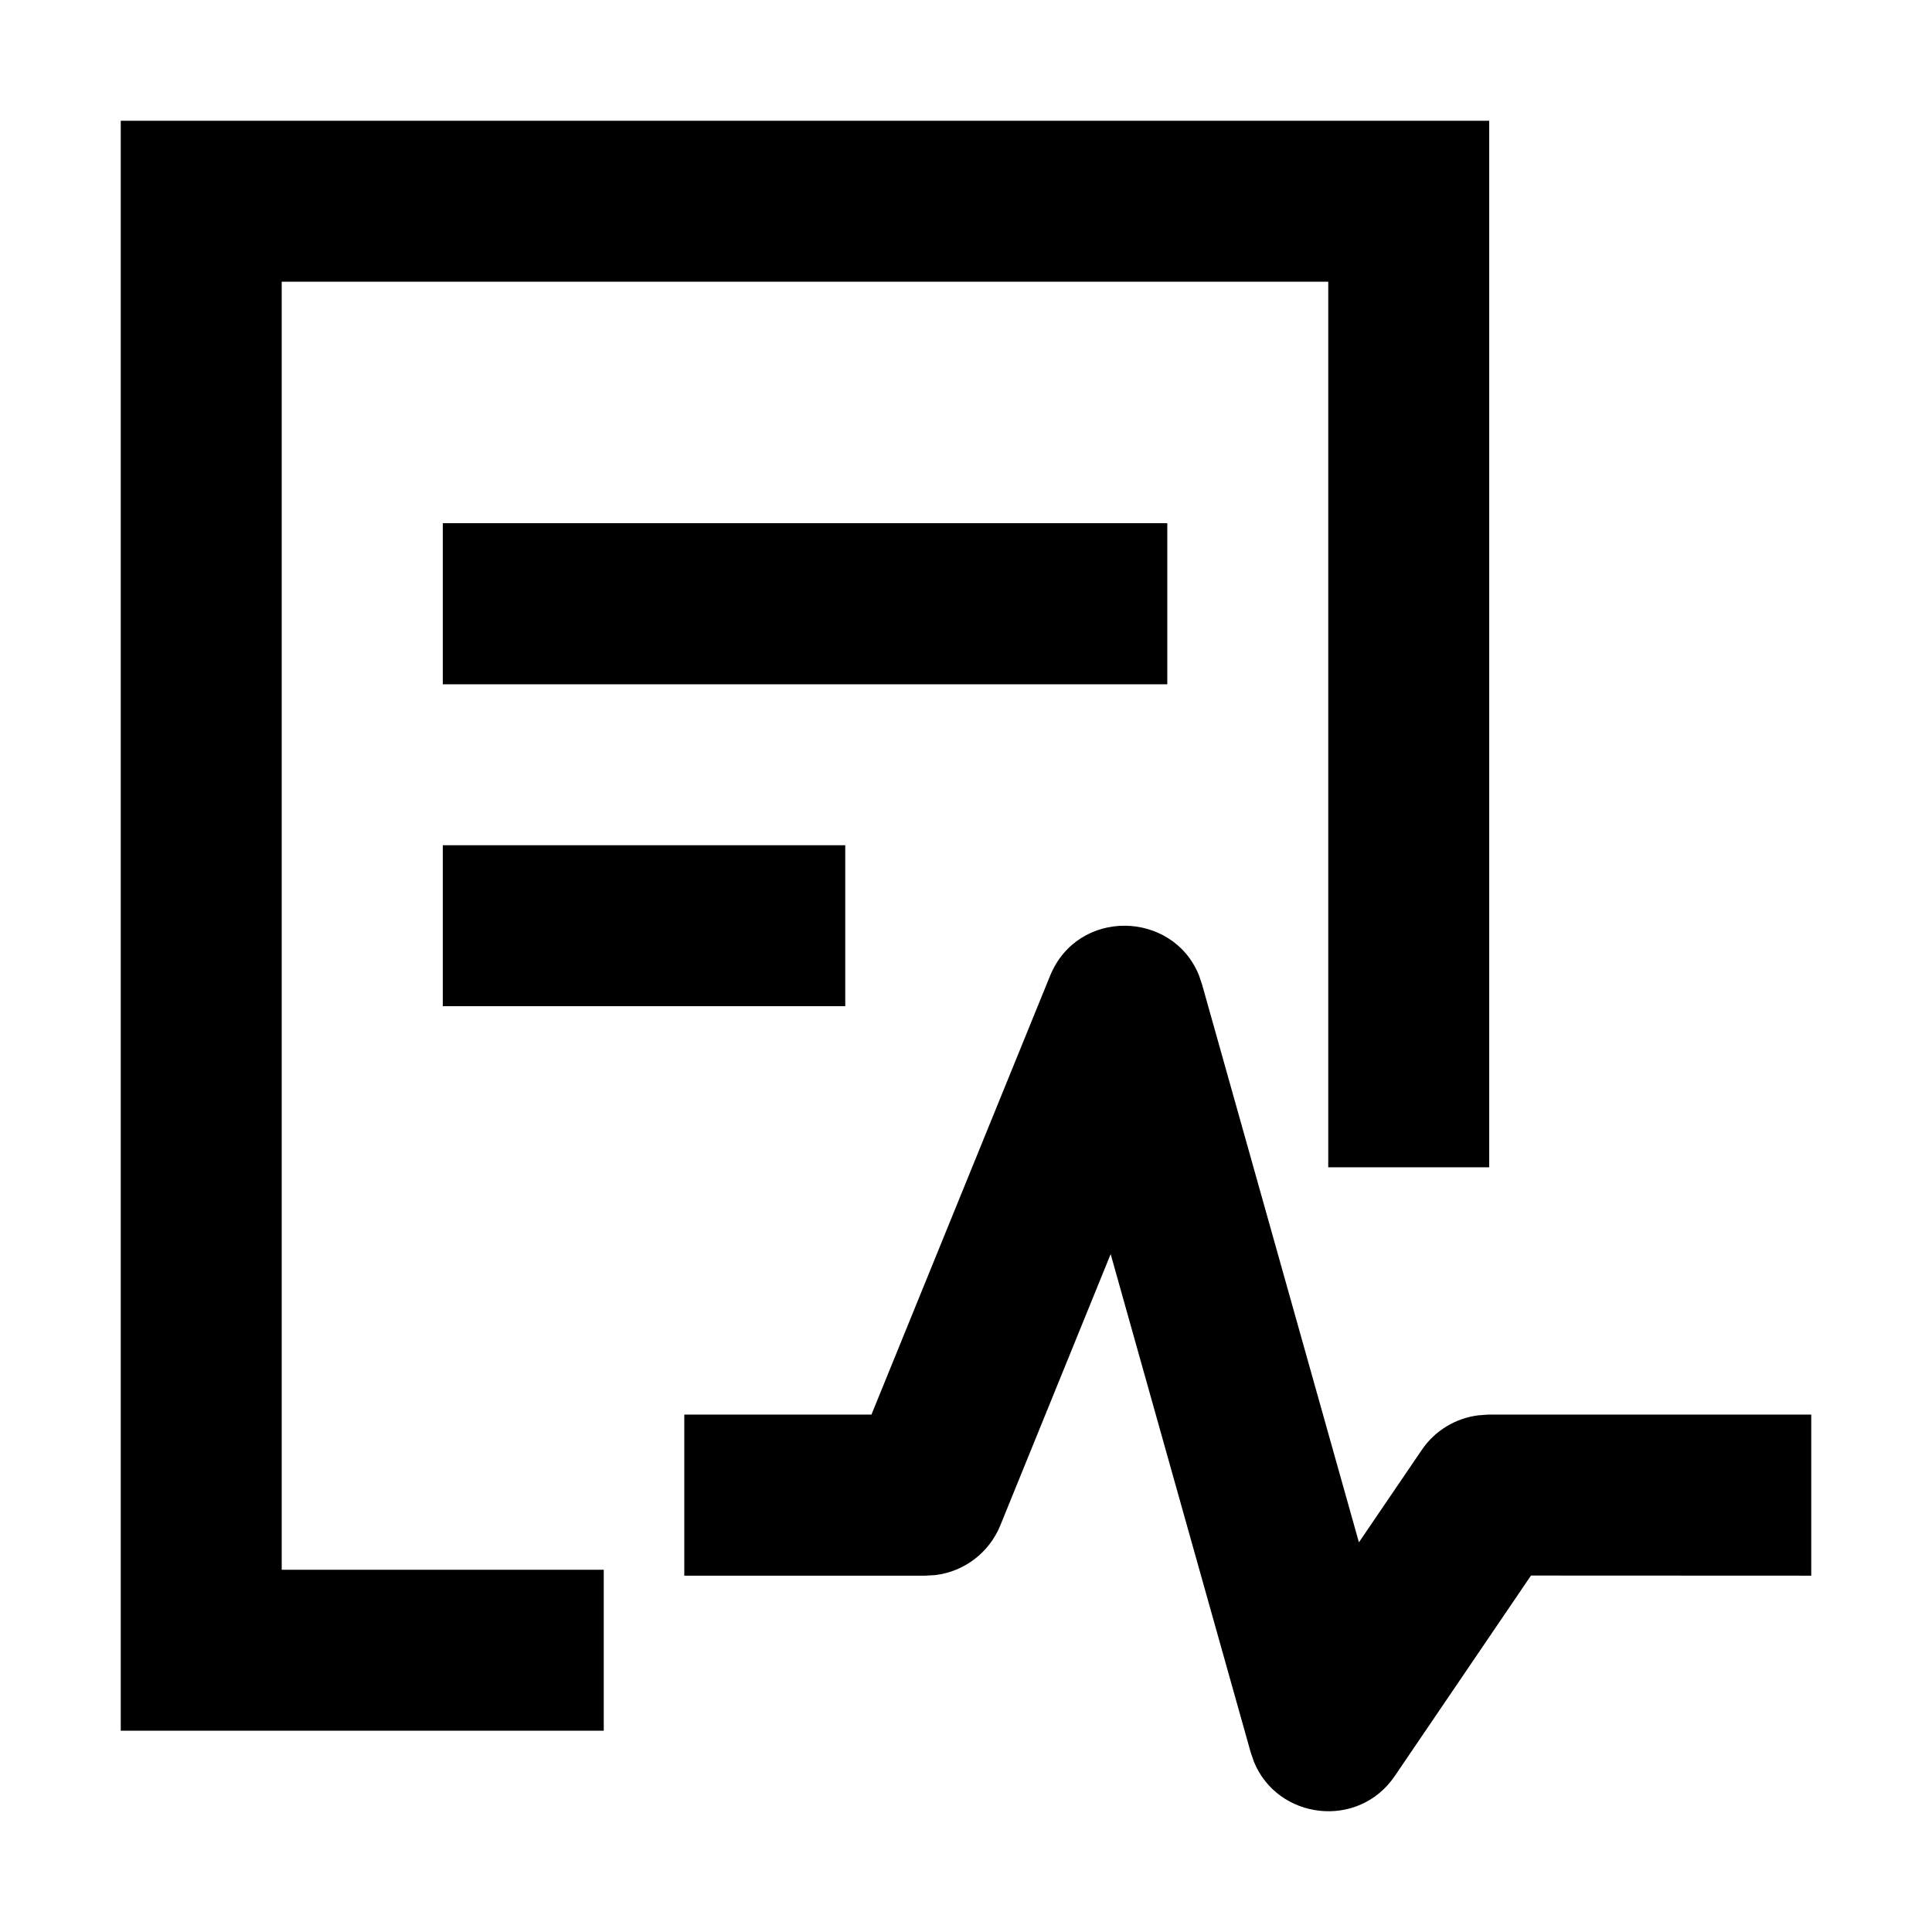
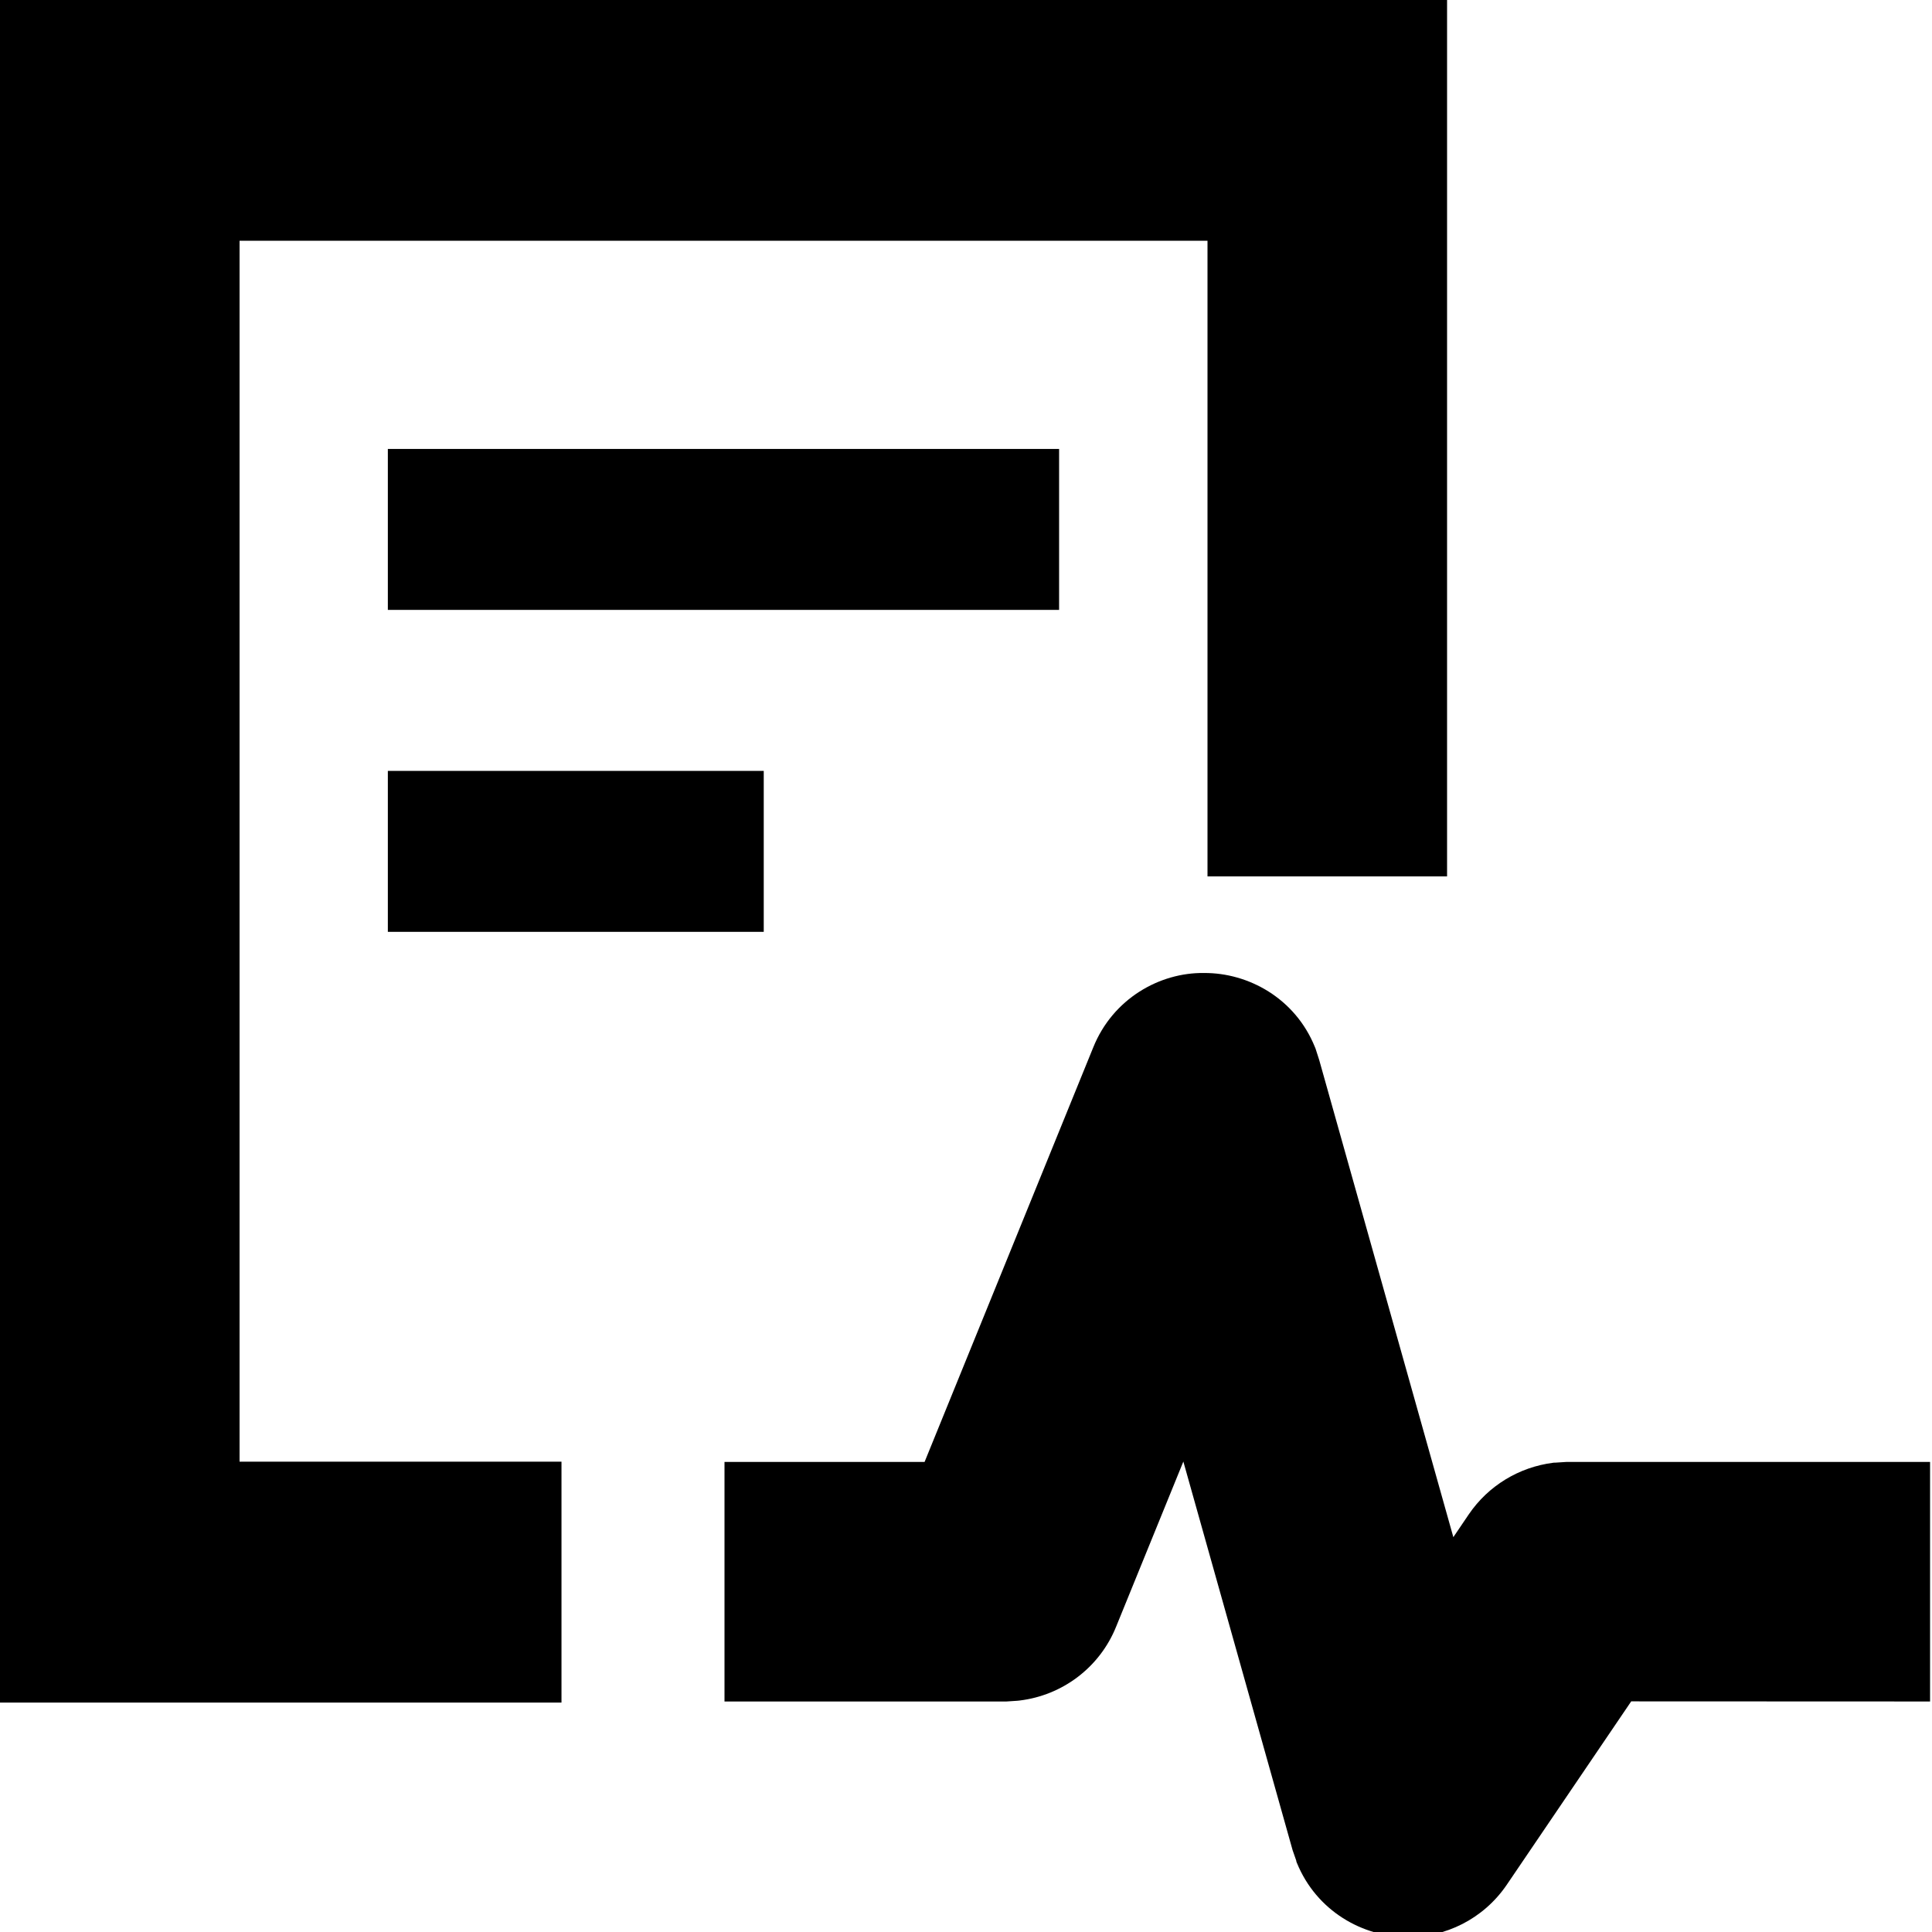
<svg xmlns="http://www.w3.org/2000/svg" width="16px" height="16px" viewBox="0 0 16 16" version="1.1">
  <g id="Glyphs-/-Activity-Feed" stroke="none" stroke-width="1" fill="none" fill-rule="evenodd">
-     <path d="M9.929,8.076 L9.955,8.153 L11.254,12.773 L11.775,12.007 C11.883,11.848 12.055,11.744 12.244,11.721 L12.326,11.715 L15,11.715 L15,13.049 L12.679,13.048 L11.551,14.708 C11.248,15.154 10.579,15.069 10.384,14.589 L10.358,14.513 L9.198,10.386 L8.284,12.633 C8.192,12.859 7.985,13.015 7.747,13.044 L7.667,13.049 L5.667,13.049 L5.667,11.715 L7.217,11.715 L8.696,8.082 C8.925,7.519 9.711,7.539 9.929,8.076 Z M12.333,1 L12.333,9.667 L11,9.667 L11,2.333 L2.333,2.333 L2.333,13 L5,13 L5,14.333 L1,14.333 L1,1 L12.333,1 Z M7,7 L7,8.333 L3.667,8.333 L3.667,7 L7,7 Z M9.667,4.333 L9.667,5.667 L3.667,5.667 L3.667,4.333 L9.667,4.333 Z" id="Combined-Shape" fill="#000000" fill-rule="nonzero" />
+     <path d="M9.97,8.058 C10.339,8.055 10.726,8.268 10.889,8.67 L10.889,8.67 L10.894,8.682 L10.897,8.691 L10.925,8.778 L12.036,12.73 L12.164,12.541 C12.326,12.303 12.581,12.15 12.862,12.114 L12.862,12.114 L12.871,12.113 L12.881,12.113 L12.974,12.107 L15.984,12.107 L15.984,14.091 L13.509,14.09 L12.479,15.608 C12.282,15.898 11.963,16.044 11.661,16.041 C11.285,16.043 10.902,15.825 10.74,15.427 L10.74,15.427 L10.736,15.417 L10.735,15.409 L10.705,15.323 L9.8,12.104 L9.243,13.472 C9.107,13.809 8.799,14.04 8.444,14.083 L8.444,14.083 L8.435,14.084 L8.425,14.085 L8.335,14.091 L6,14.091 L6,12.107 L7.657,12.107 L9.053,8.676 C9.216,8.269 9.606,8.053 9.97,8.058 Z M11.984,8.08242362e-14 L11.984,7.258 L10,7.258 L10,1.994 L1.984,1.994 L1.984,12.105 L4.65,12.105 L4.65,14.1 L1.30562228e-13,14.1 L1.30562228e-13,8.08242362e-14 L11.984,8.08242362e-14 Z M6.325,6.384 L6.325,7.717 L3.212,7.717 L3.212,6.384 L6.325,6.384 Z M8.771,3.718 L8.771,5.051 L3.212,5.051 L3.212,3.718 L8.771,3.718 Z" id="Fill" fill="#000000" />
  </g>
</svg>
